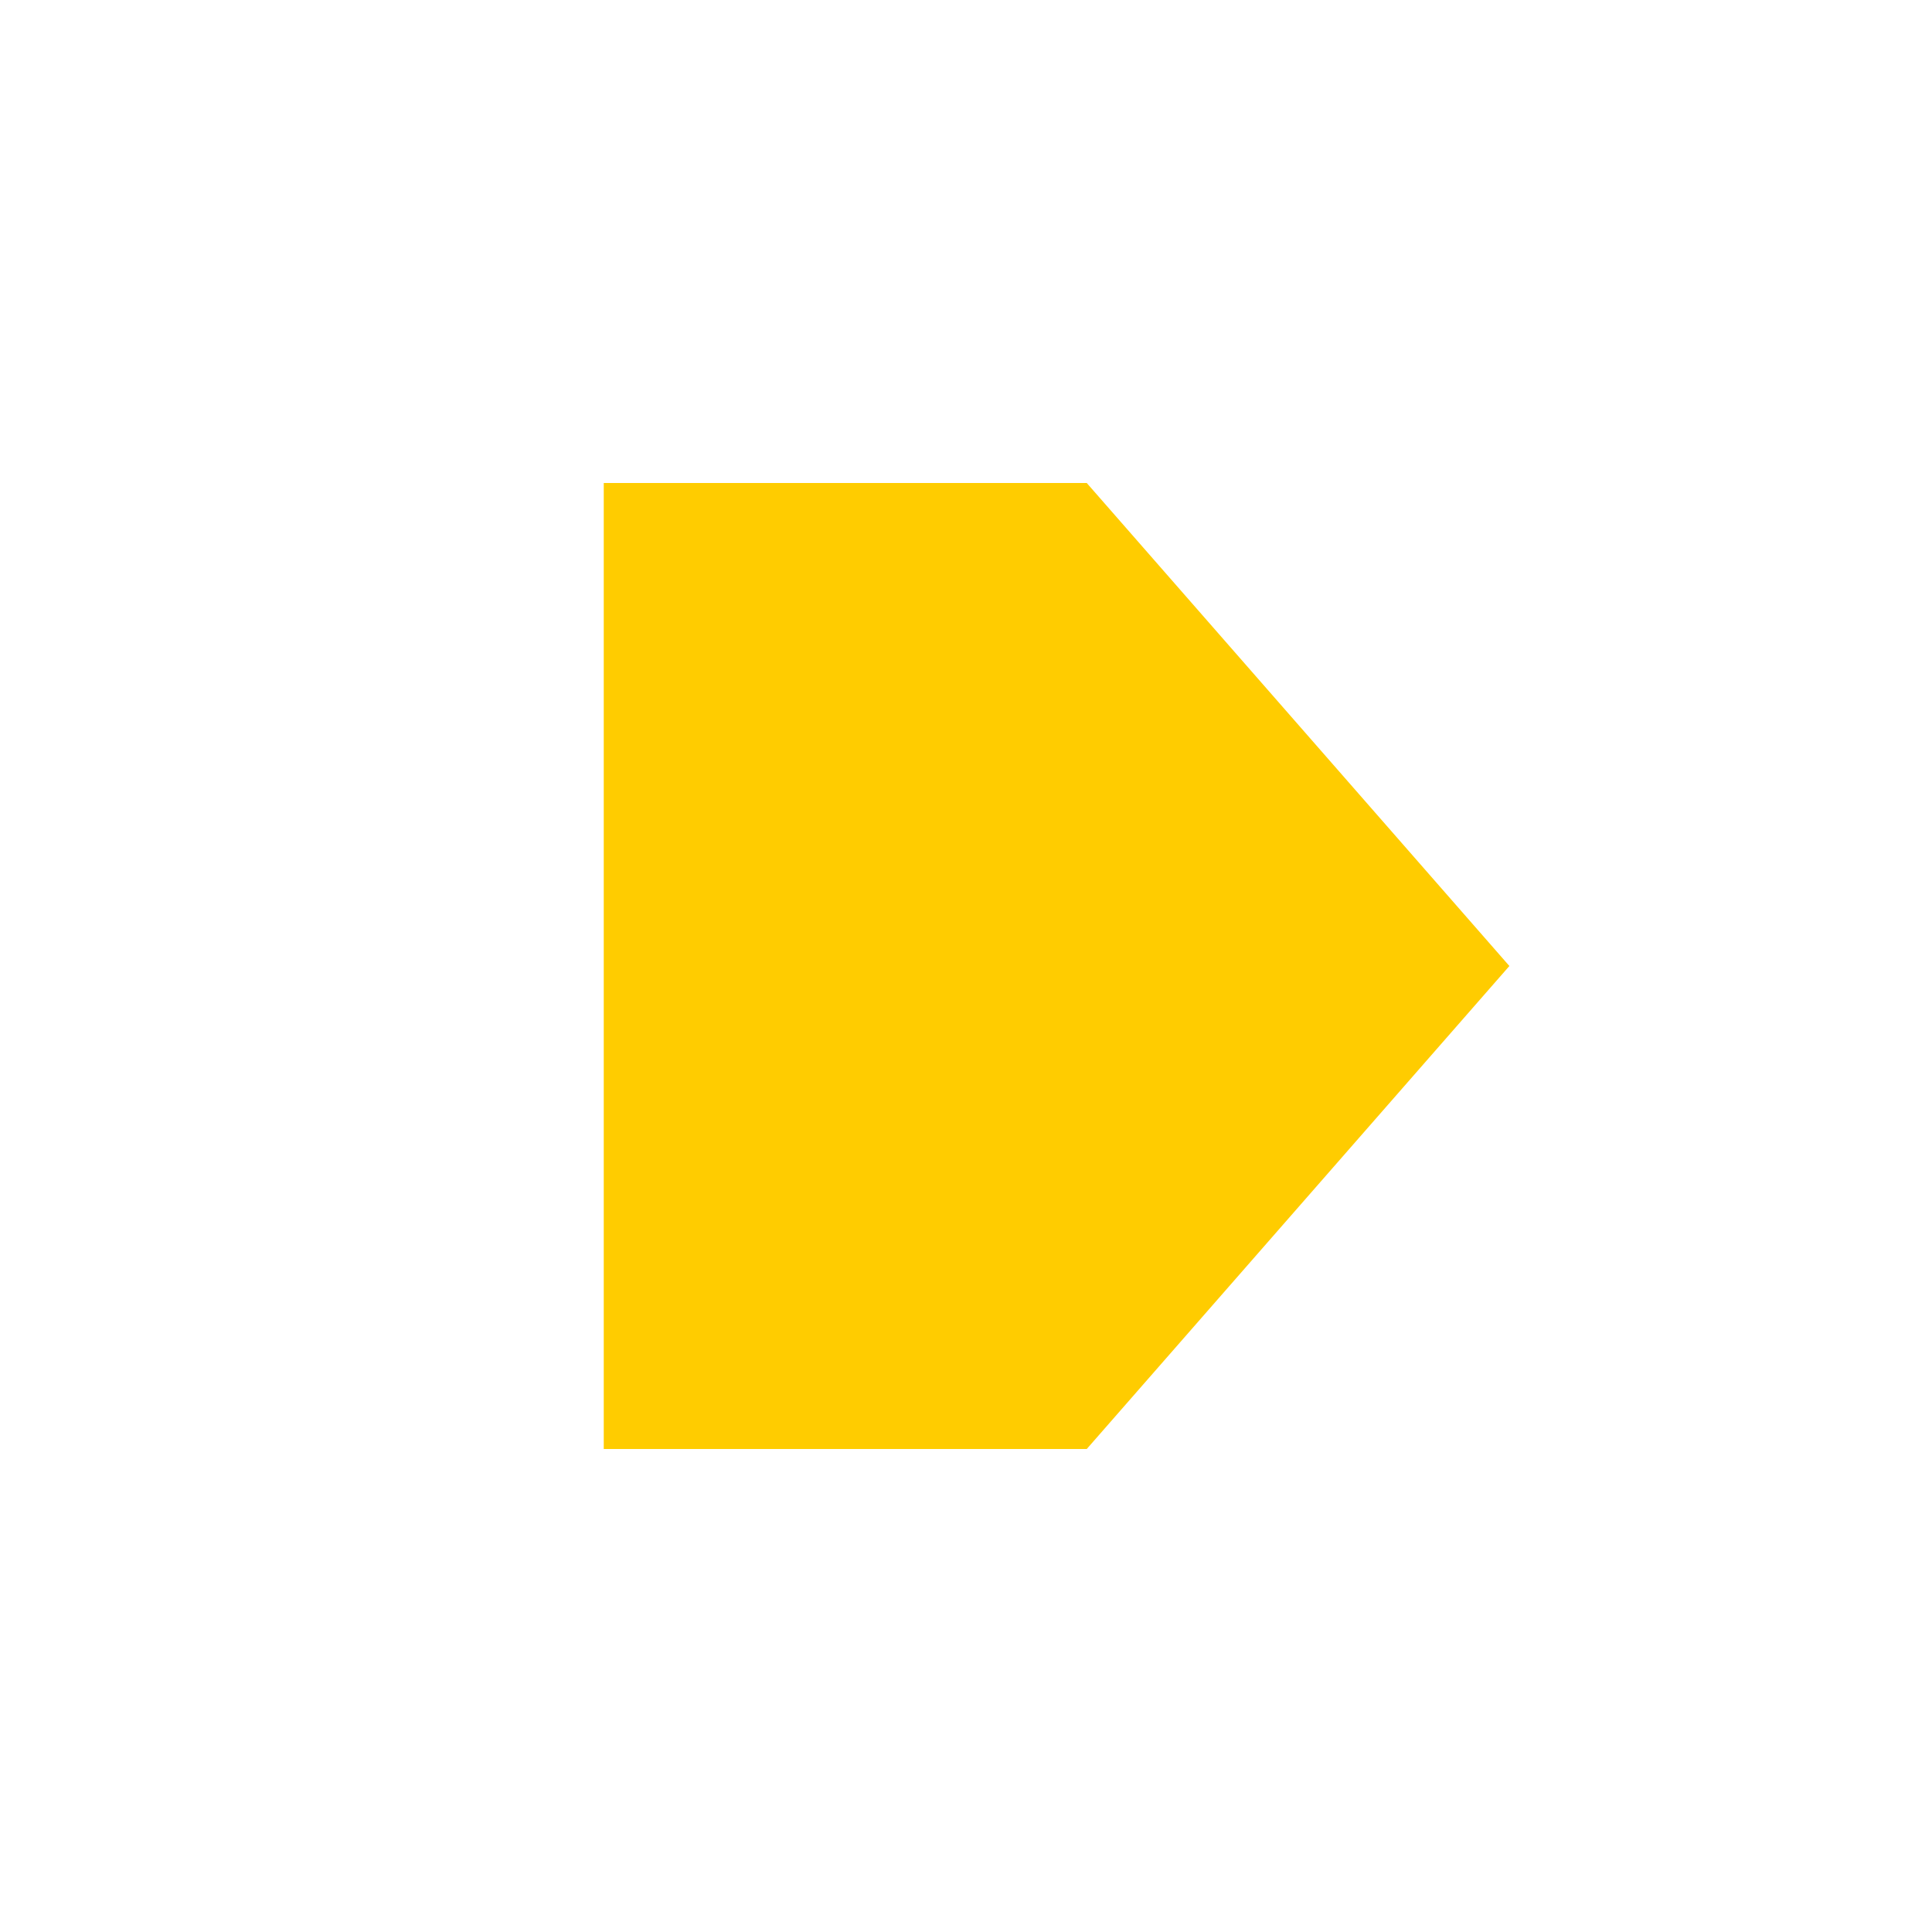
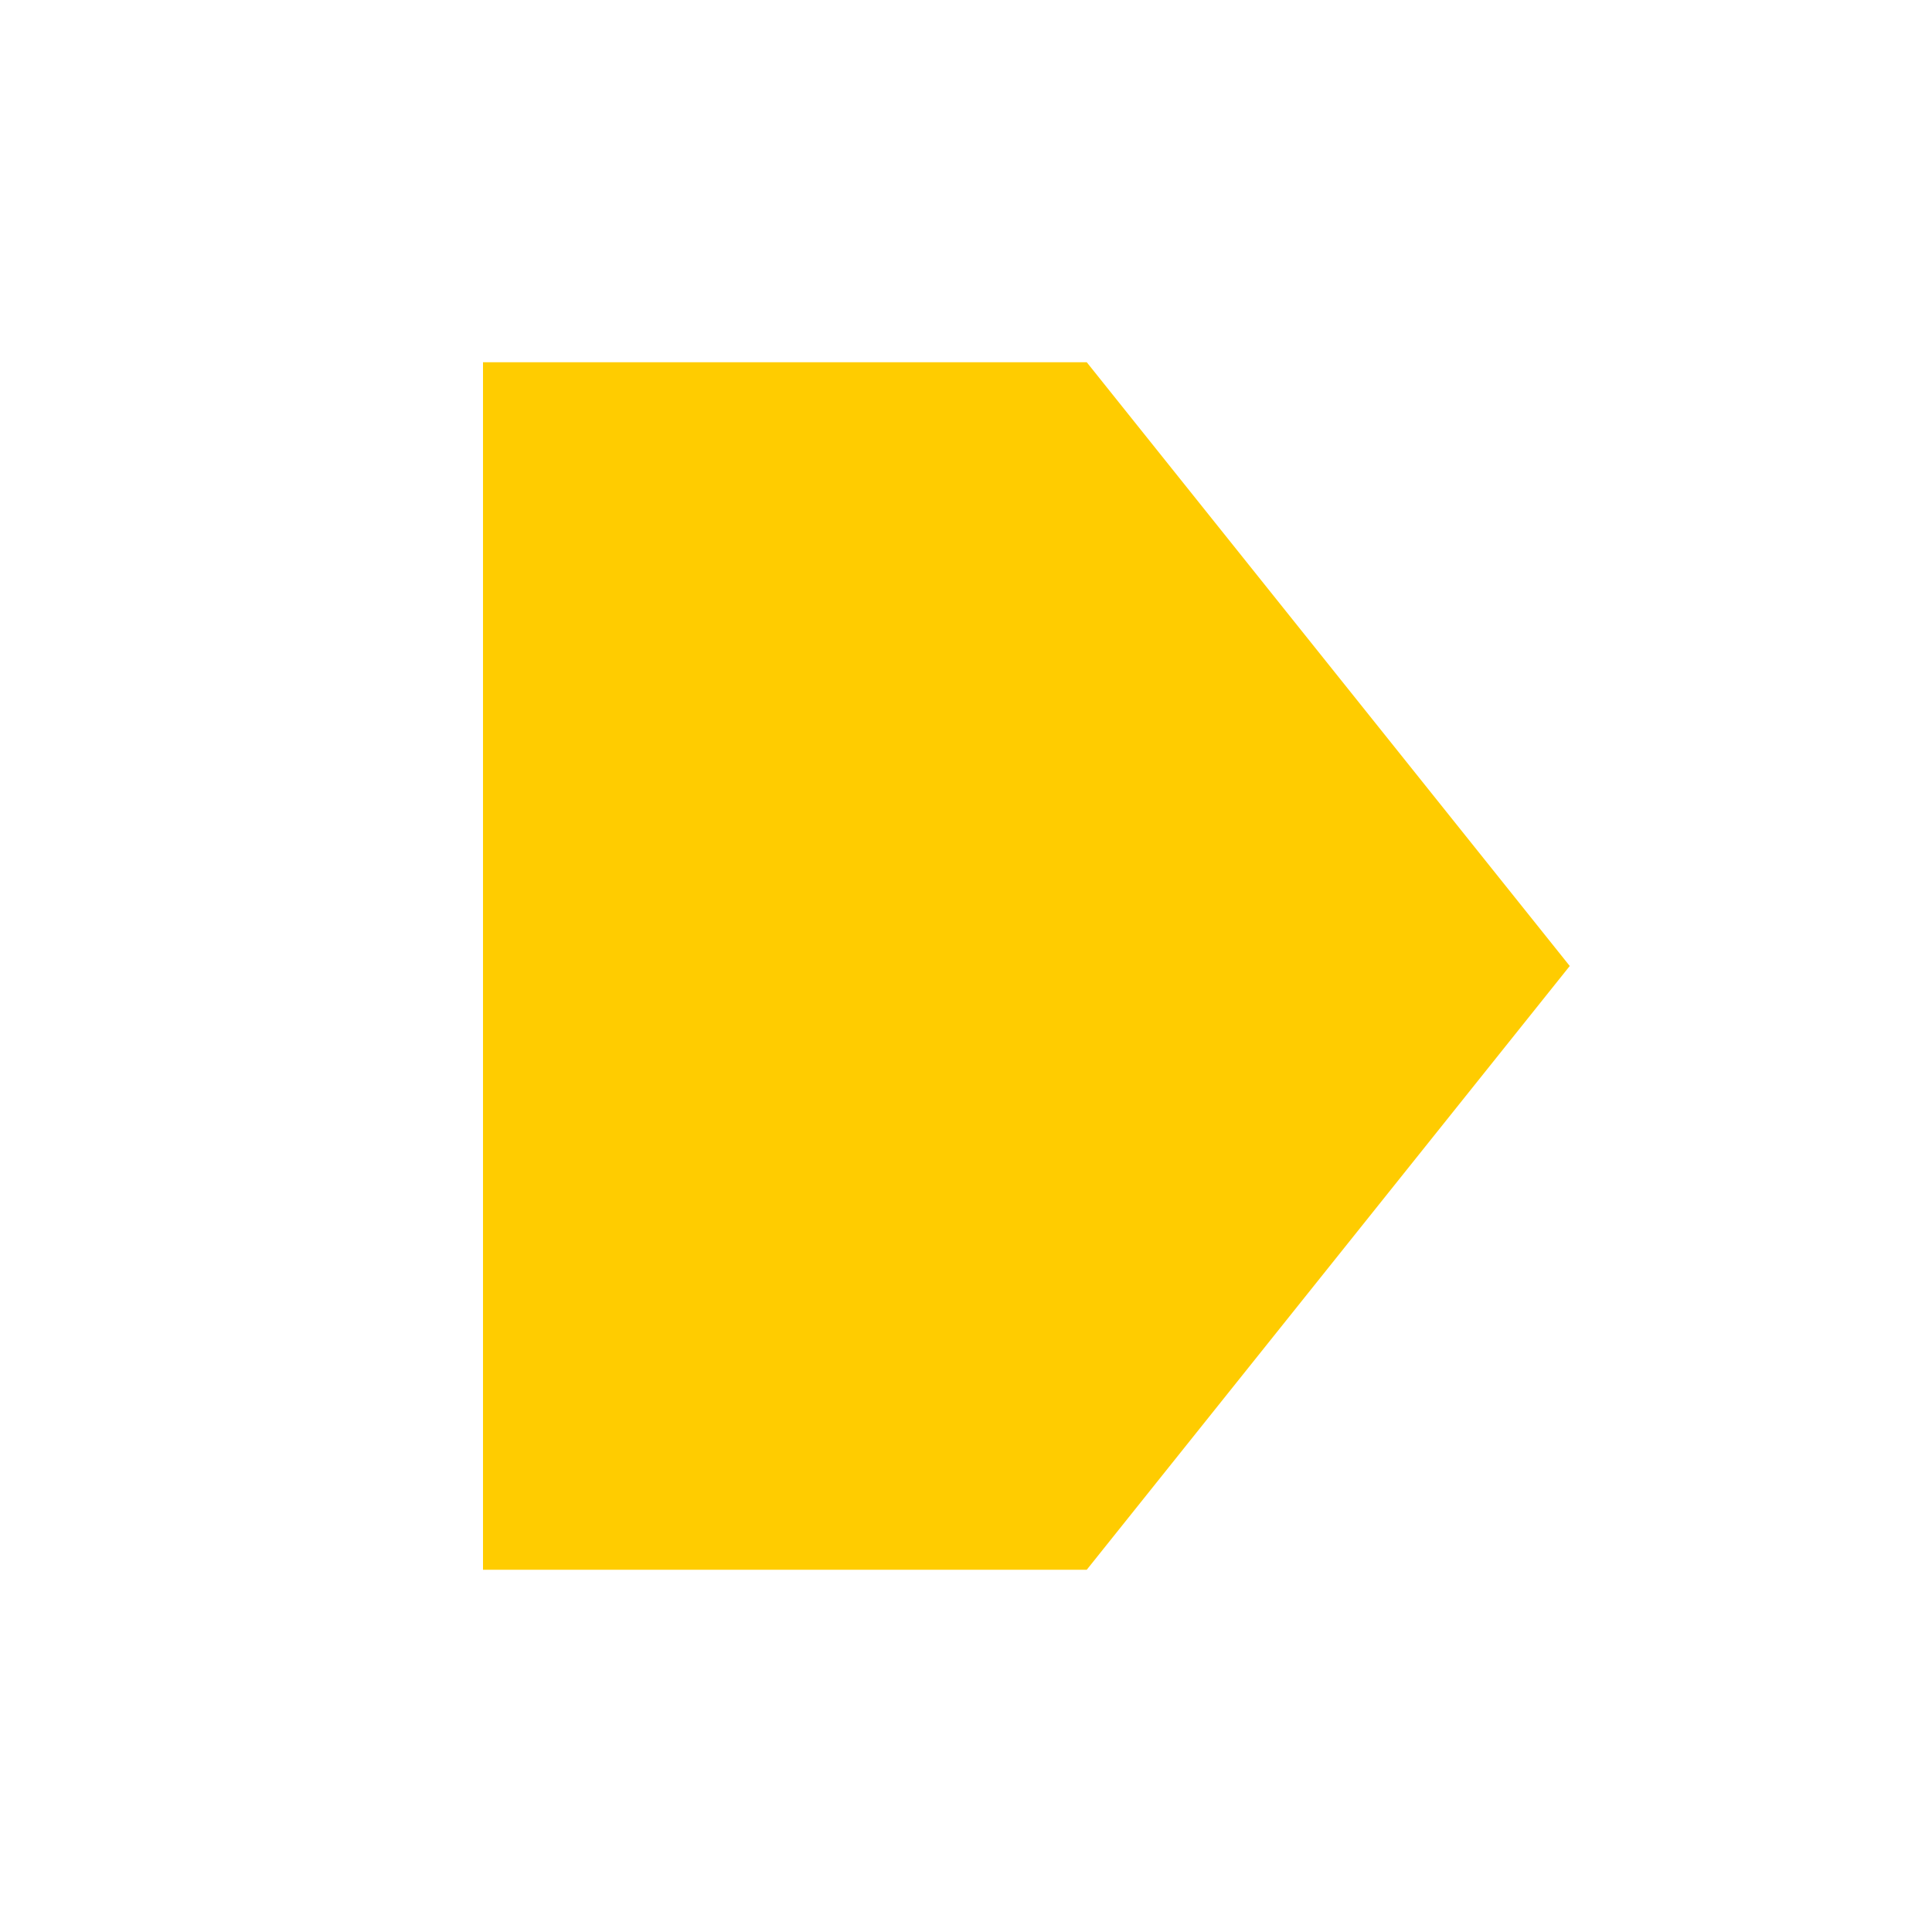
<svg xmlns="http://www.w3.org/2000/svg" viewBox="0 0 16 16">
-   <defs>
-     <style>.icon-canvas-transparent,.icon-vs-out{fill:#f6f6f6;}.icon-canvas-transparent{opacity:0;}.icon-vs-yellow{fill:#fc0;}</style>
-   </defs>
-   <g id="canvas">
-     <path class="icon-canvas-transparent" d="M16,0V16H0V0Z" />
-   </g>
-   <g id="outline" style="display: none;">
-     <path class="icon-vs-out" d="M13.829,8,9.454,13H4V3H9.454Z" />
-   </g>
+   <style>.icon-canvas-transparent{opacity:0;fill:#f6f6f6}.icon-vs-bg{fill:#424242}.icon-vs-yellow{fill:#fc0}</style>
+   <path class="icon-canvas-transparent" d="M16 16H0V0h16v16z" id="canvas" />
+   <path class="icon-vs-bg" d="M14.414 8l-5 6H3V2h6.414l5 6z" id="outline" style="display: none;" />
  <g id="iconBg">
-     <path class="icon-vs-yellow" d="M12.5,8,9,12H5V4H9Z" />
+     <path class="icon-vs-yellow" d="M13 8l-4 5H4V3h5l4 5z" />
  </g>
</svg>
